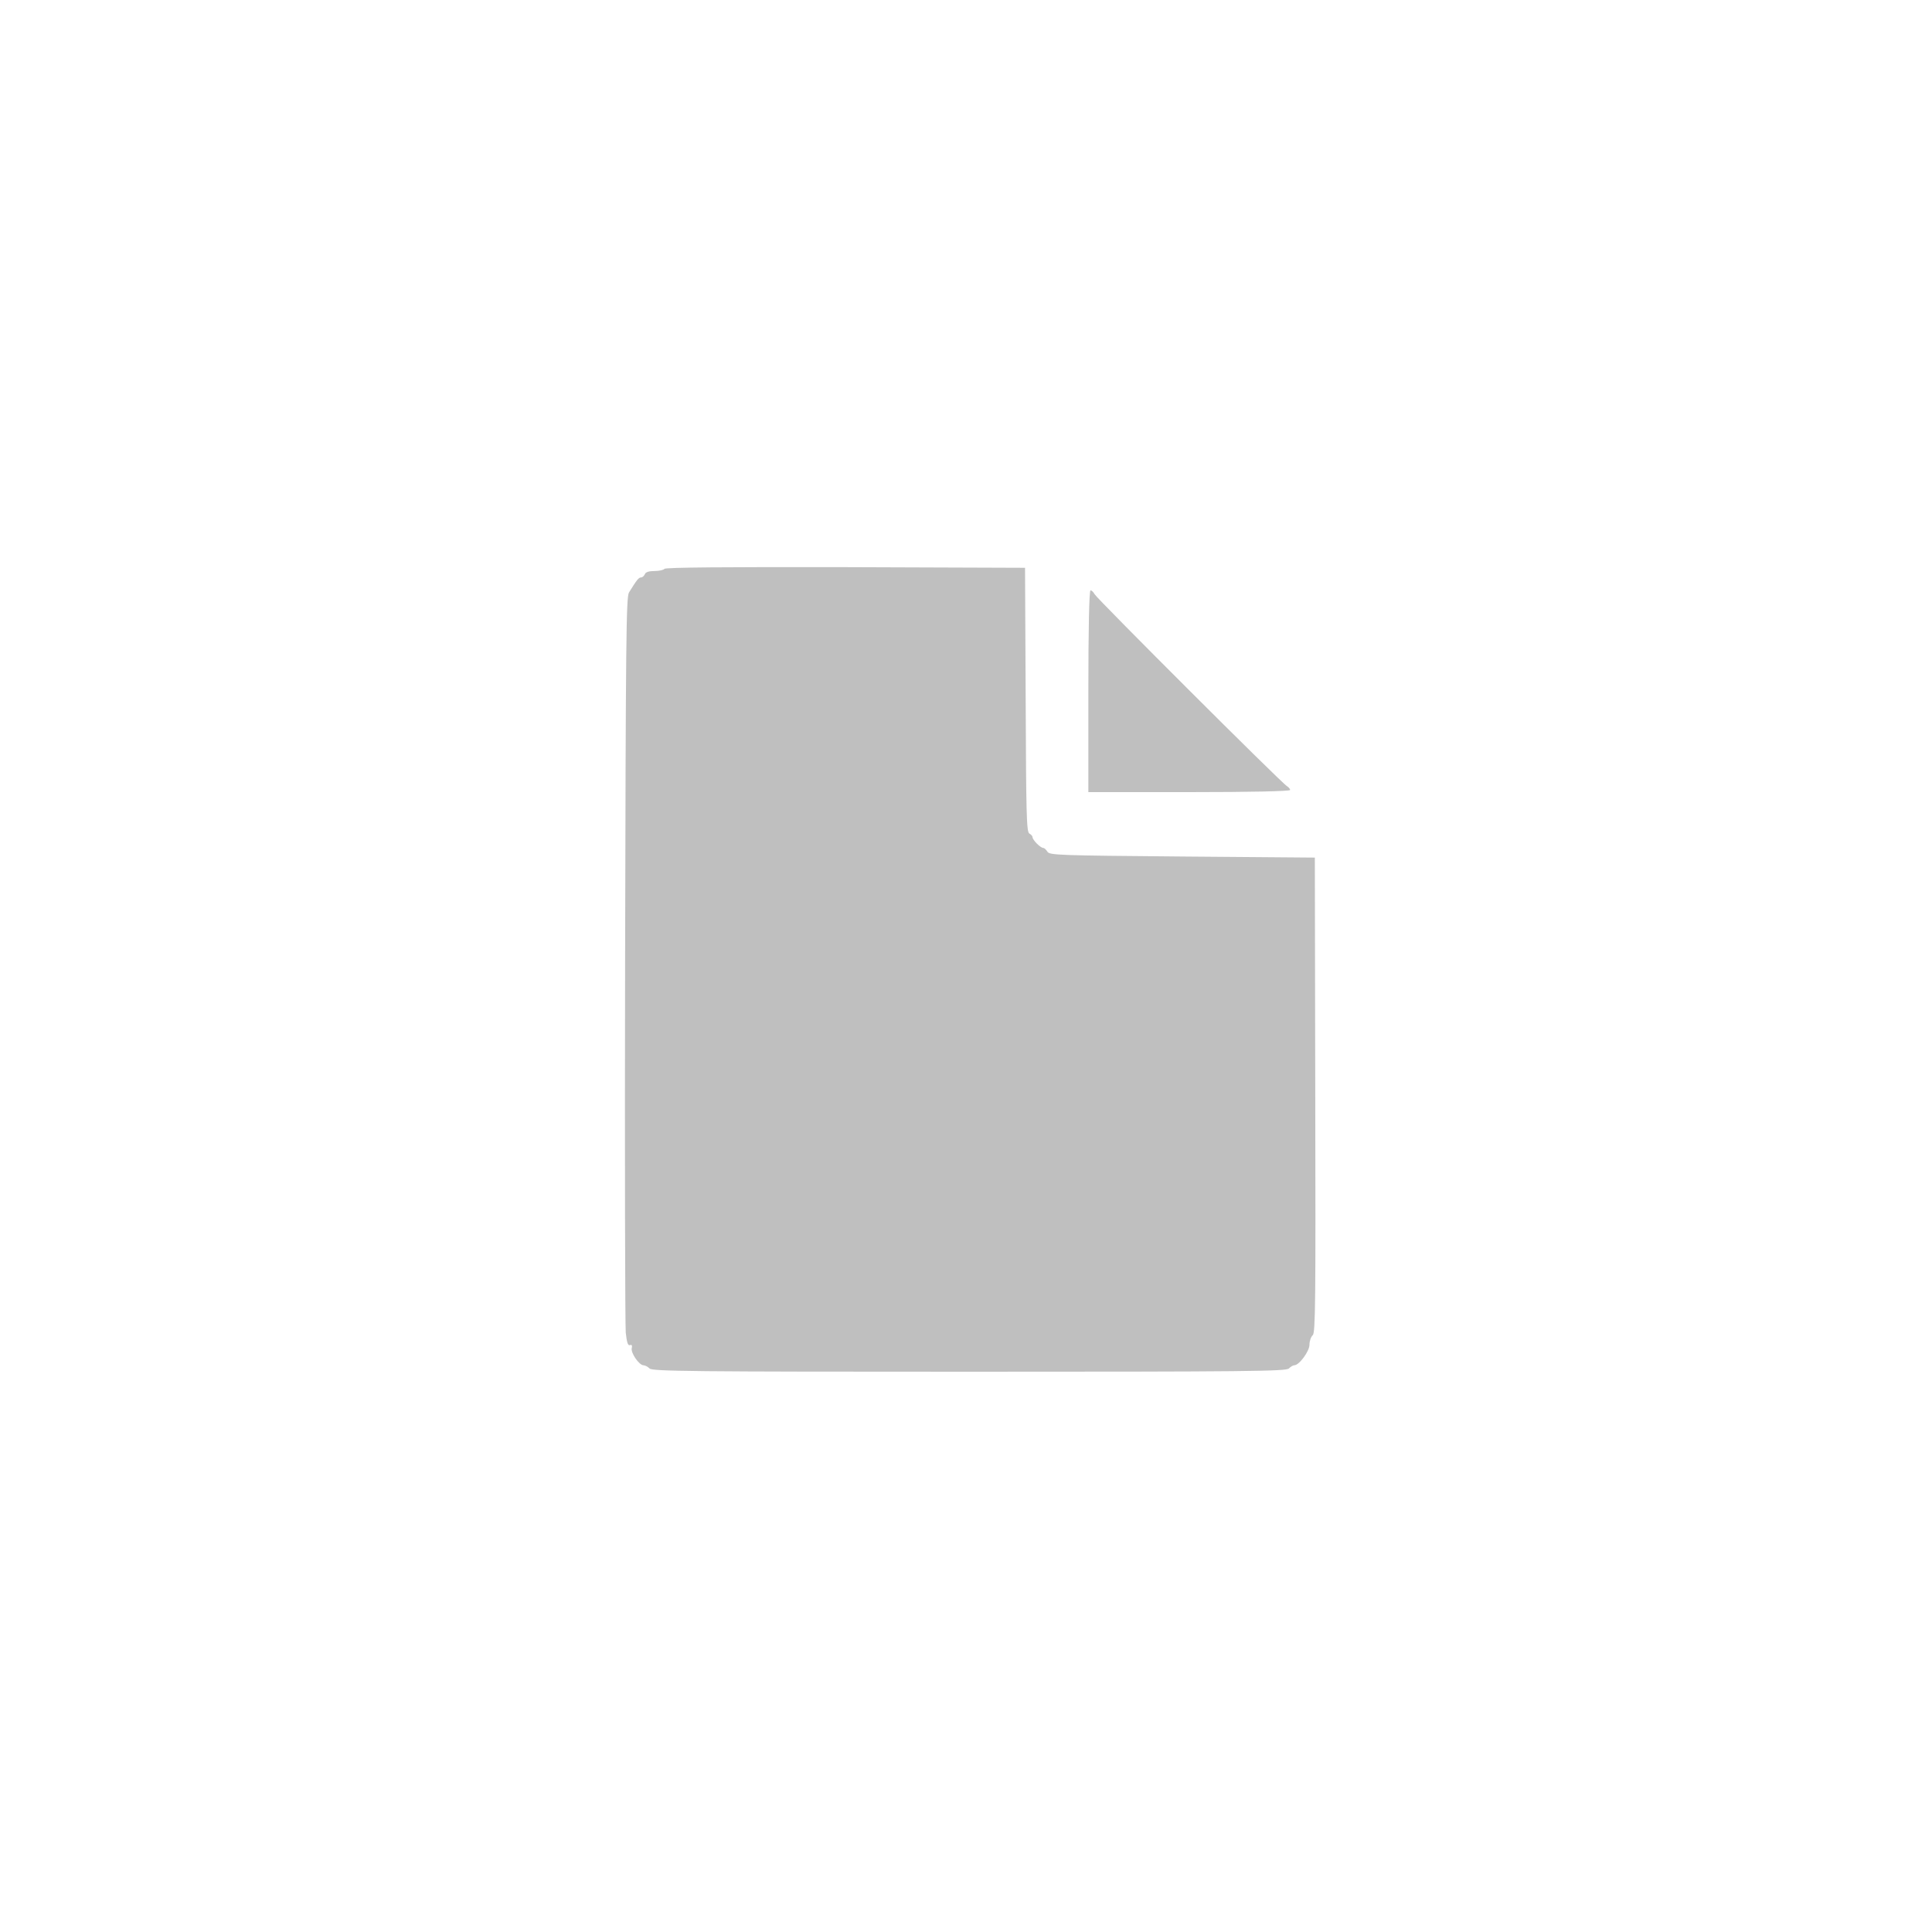
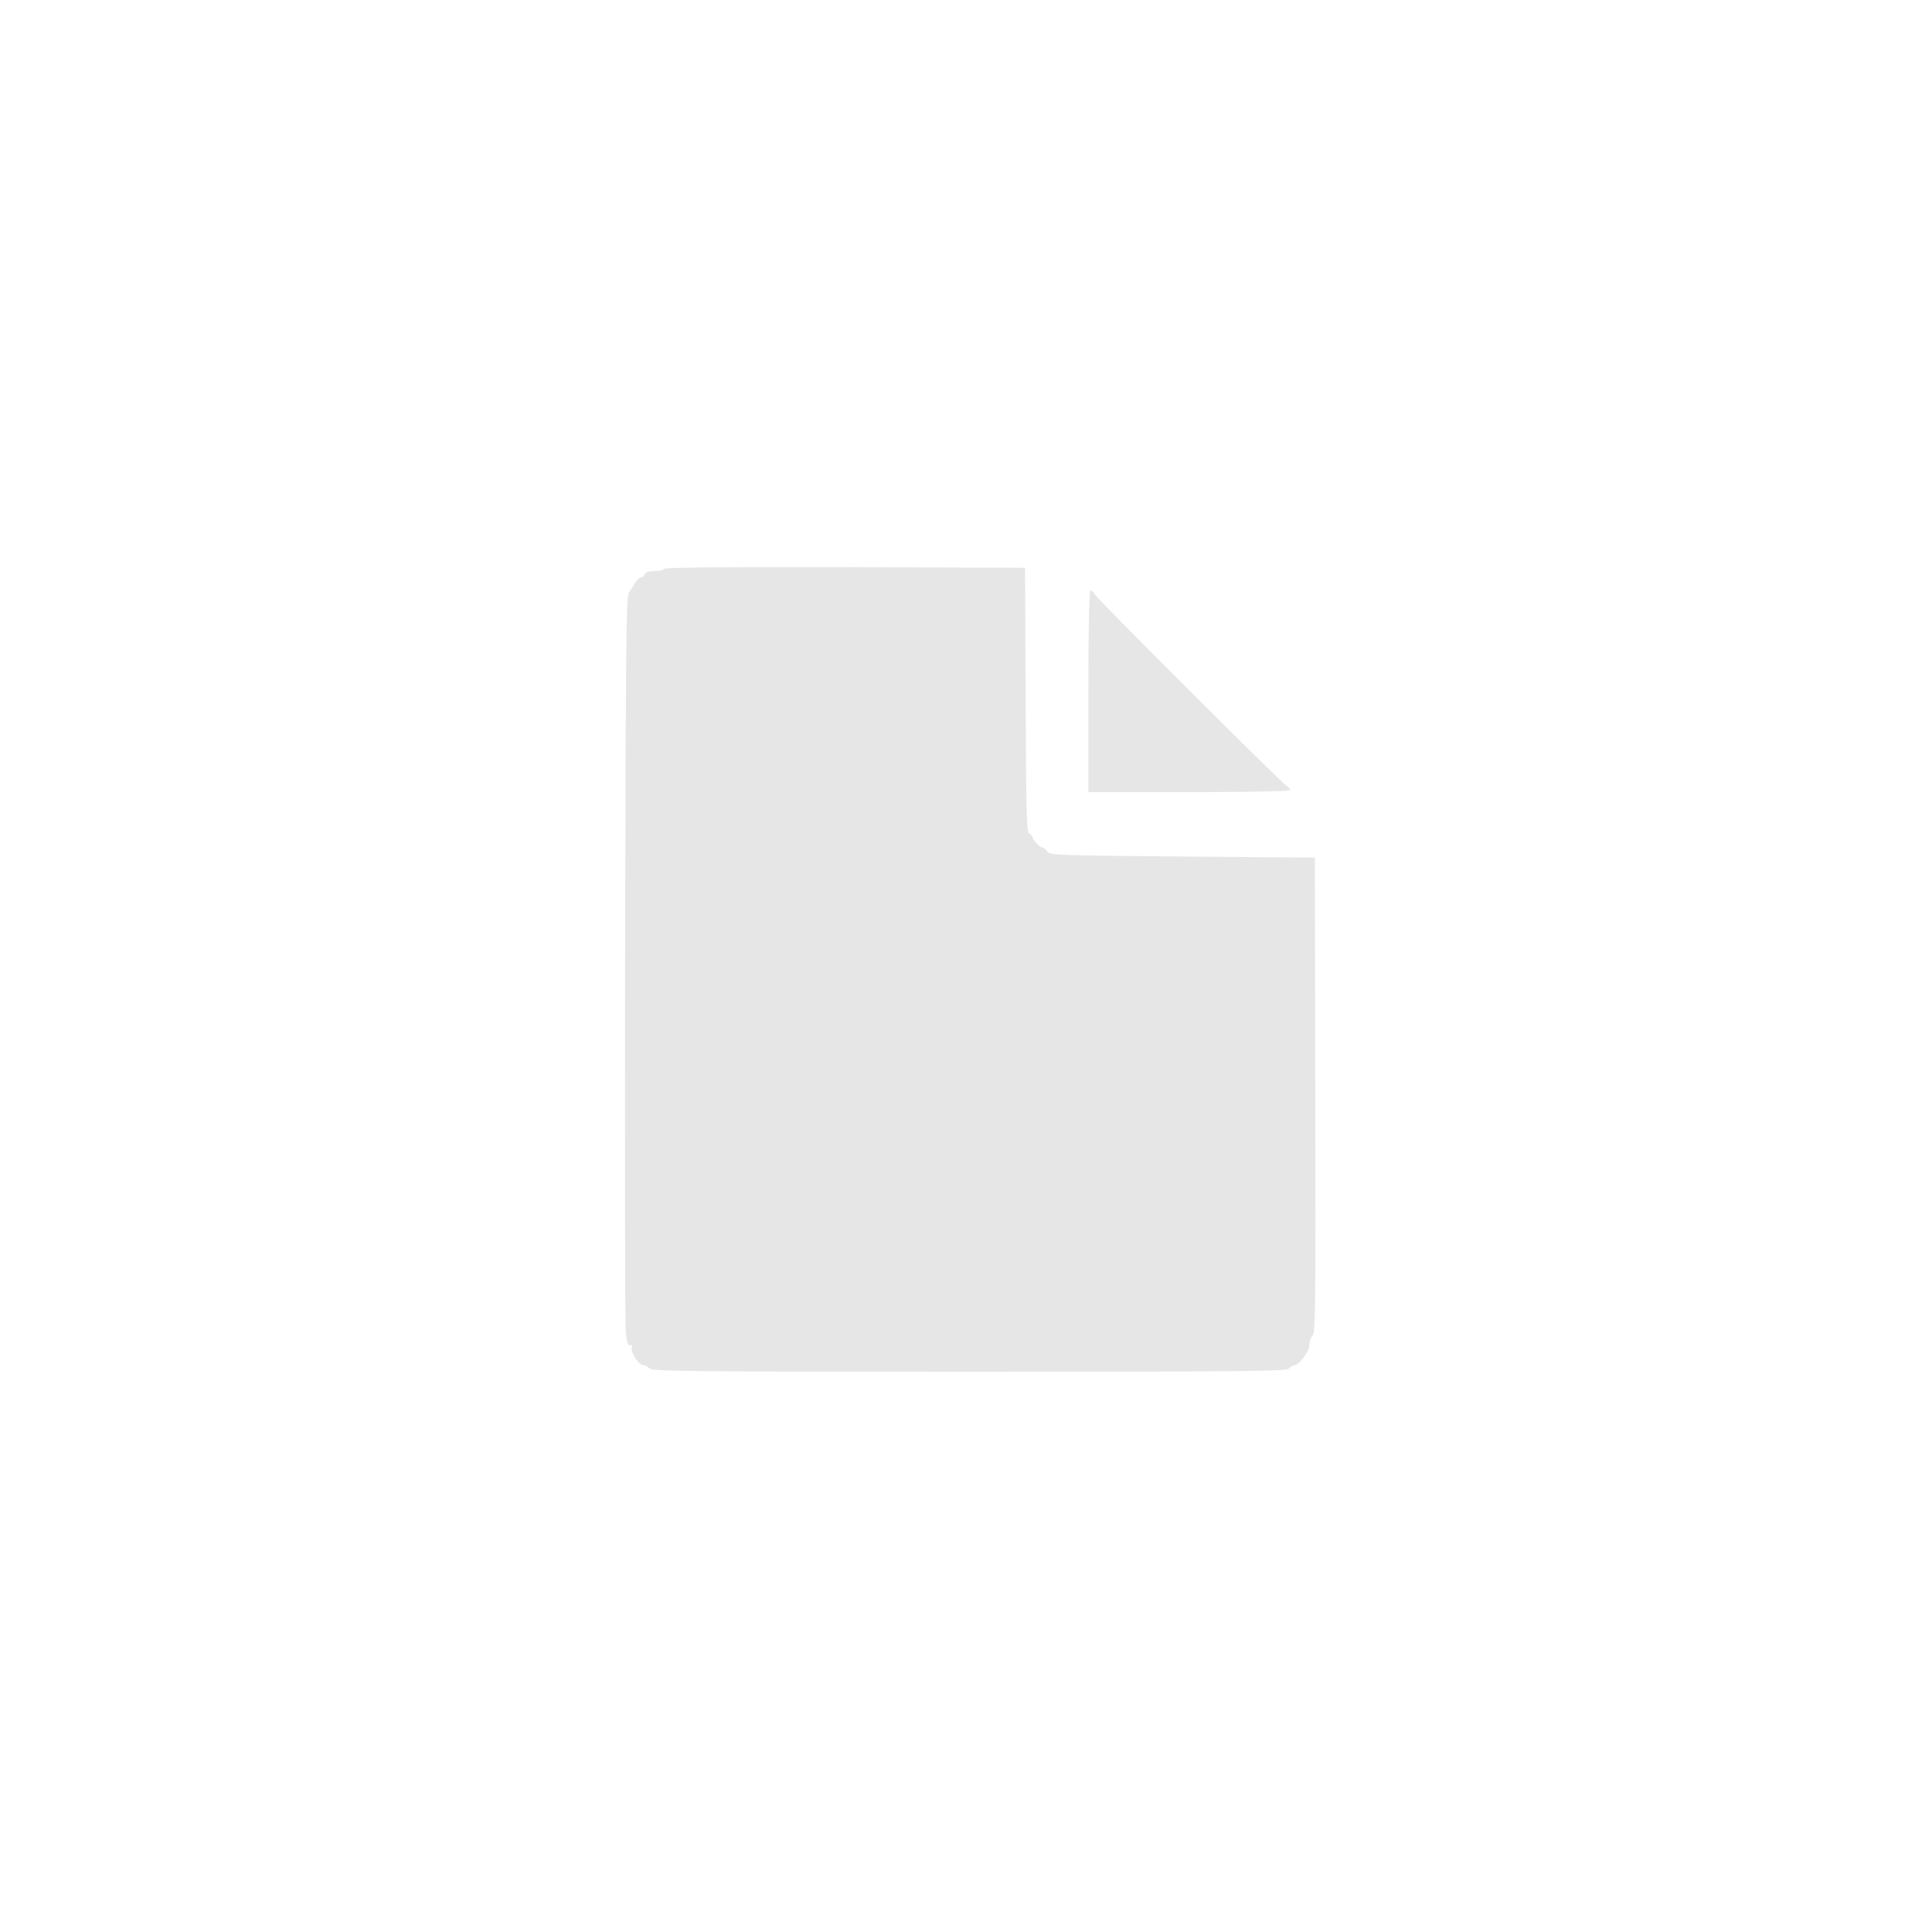
<svg xmlns="http://www.w3.org/2000/svg" version="1.0" width="900pt" height="900pt" viewBox="0 0 900 900" preserveAspectRatio="xMidYMid meet">
-   <g transform="translate(0,900) scale(0.1,-0.1)" fill="#000000" stroke="none" fill-opacity="0.25">
+   <g transform="translate(0,900) scale(0.1,-0.1)" fill="#000000" stroke="none" fill-opacity="0.1">
    <path d="M3095 6350 c-3 -5 -24 -10 -46 -10 -26 0 -42 -5 -45 -15 -4 -8 -11 -15 -18 -15 -11 0 -20 -12 -56 -70 -13 -22 -15 -219 -18 -1705 -2 -924 0 -1708 3 -1743 5 -46 10 -62 20 -58 8 3 11 -2 8 -14 -6 -21 34 -80 55 -80 7 0 20 -7 28 -15 14 -13 192 -15 1489 -15 1297 0 1475 2 1489 15 8 8 19 15 25 15 23 0 71 65 71 96 0 17 7 37 15 44 13 10 14 155 12 1118 l-2 1107 -618 5 c-576 5 -619 6 -628 23 -6 9 -14 17 -19 17 -13 0 -50 37 -50 50 0 5 -7 13 -15 17 -13 8 -15 91 -17 623 l-3 615 -837 3 c-553 1 -839 -1 -843 -8z" />
    <path d="M5070 5780 l0 -470 470 0 c283 0 470 4 470 10 0 5 -7 13 -15 18 -23 12 -885 873 -896 894 -5 10 -14 18 -19 18 -6 0 -10 -175 -10 -470z" />
  </g>
</svg>
